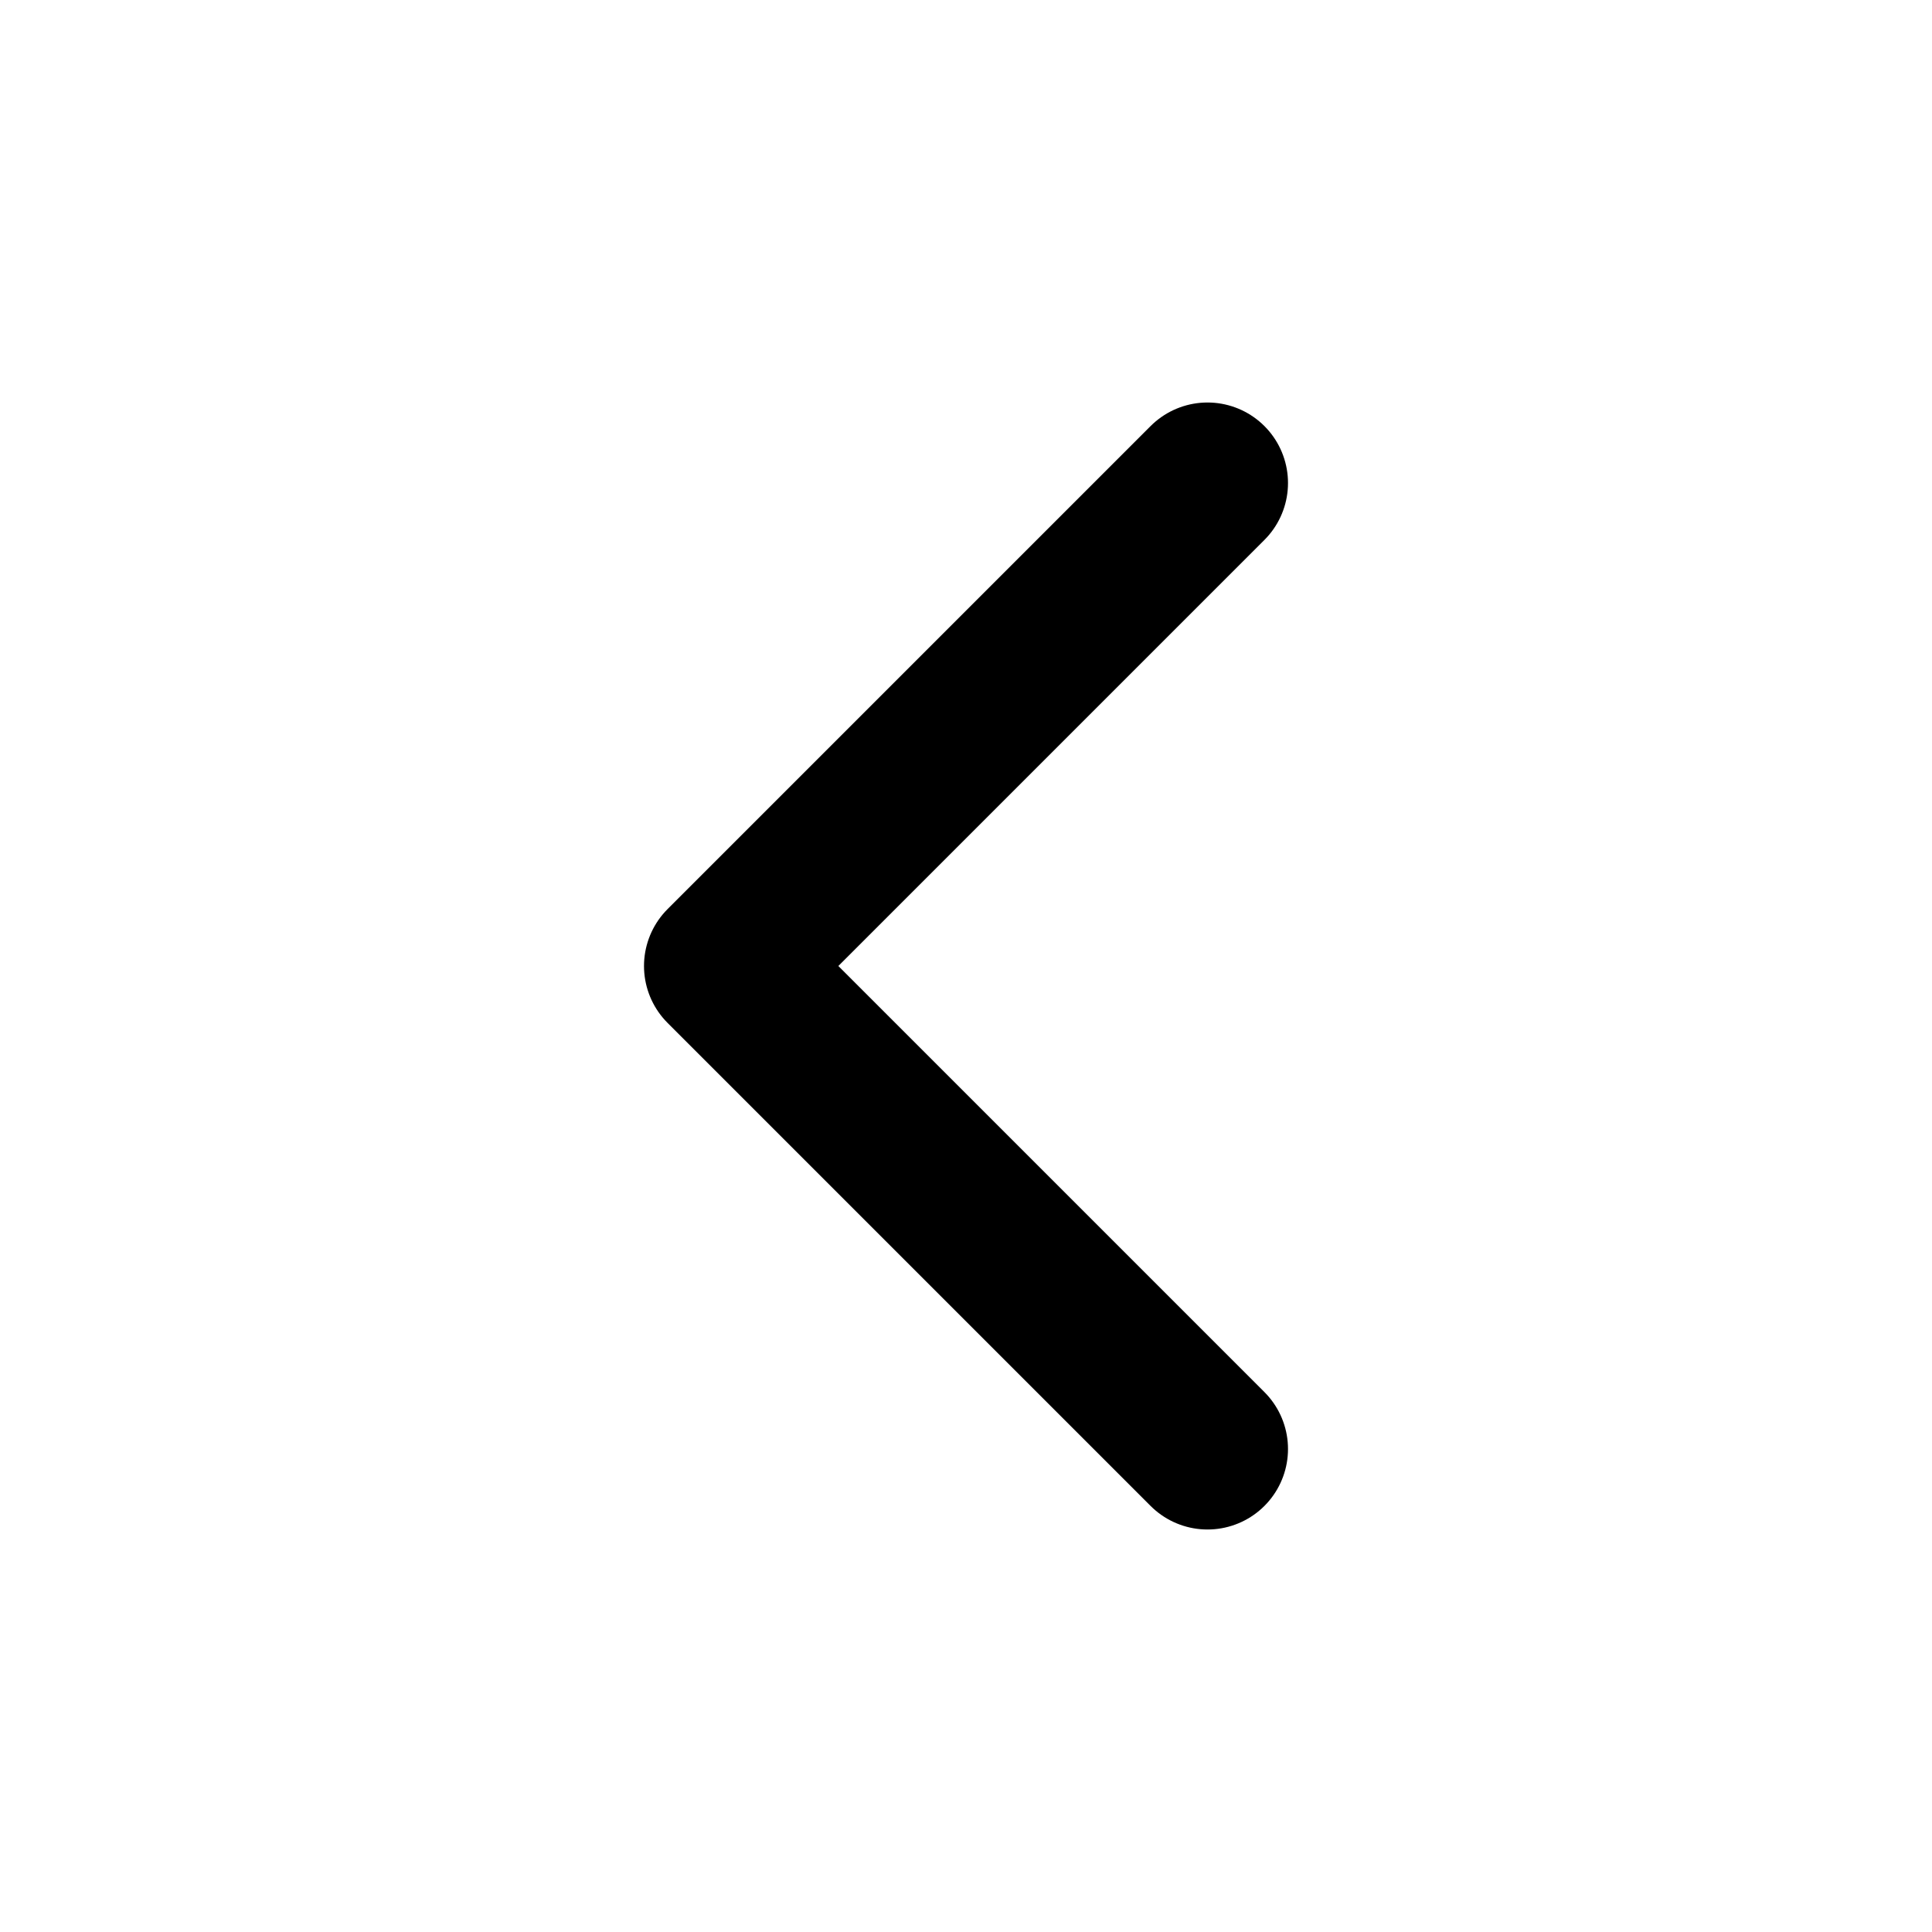
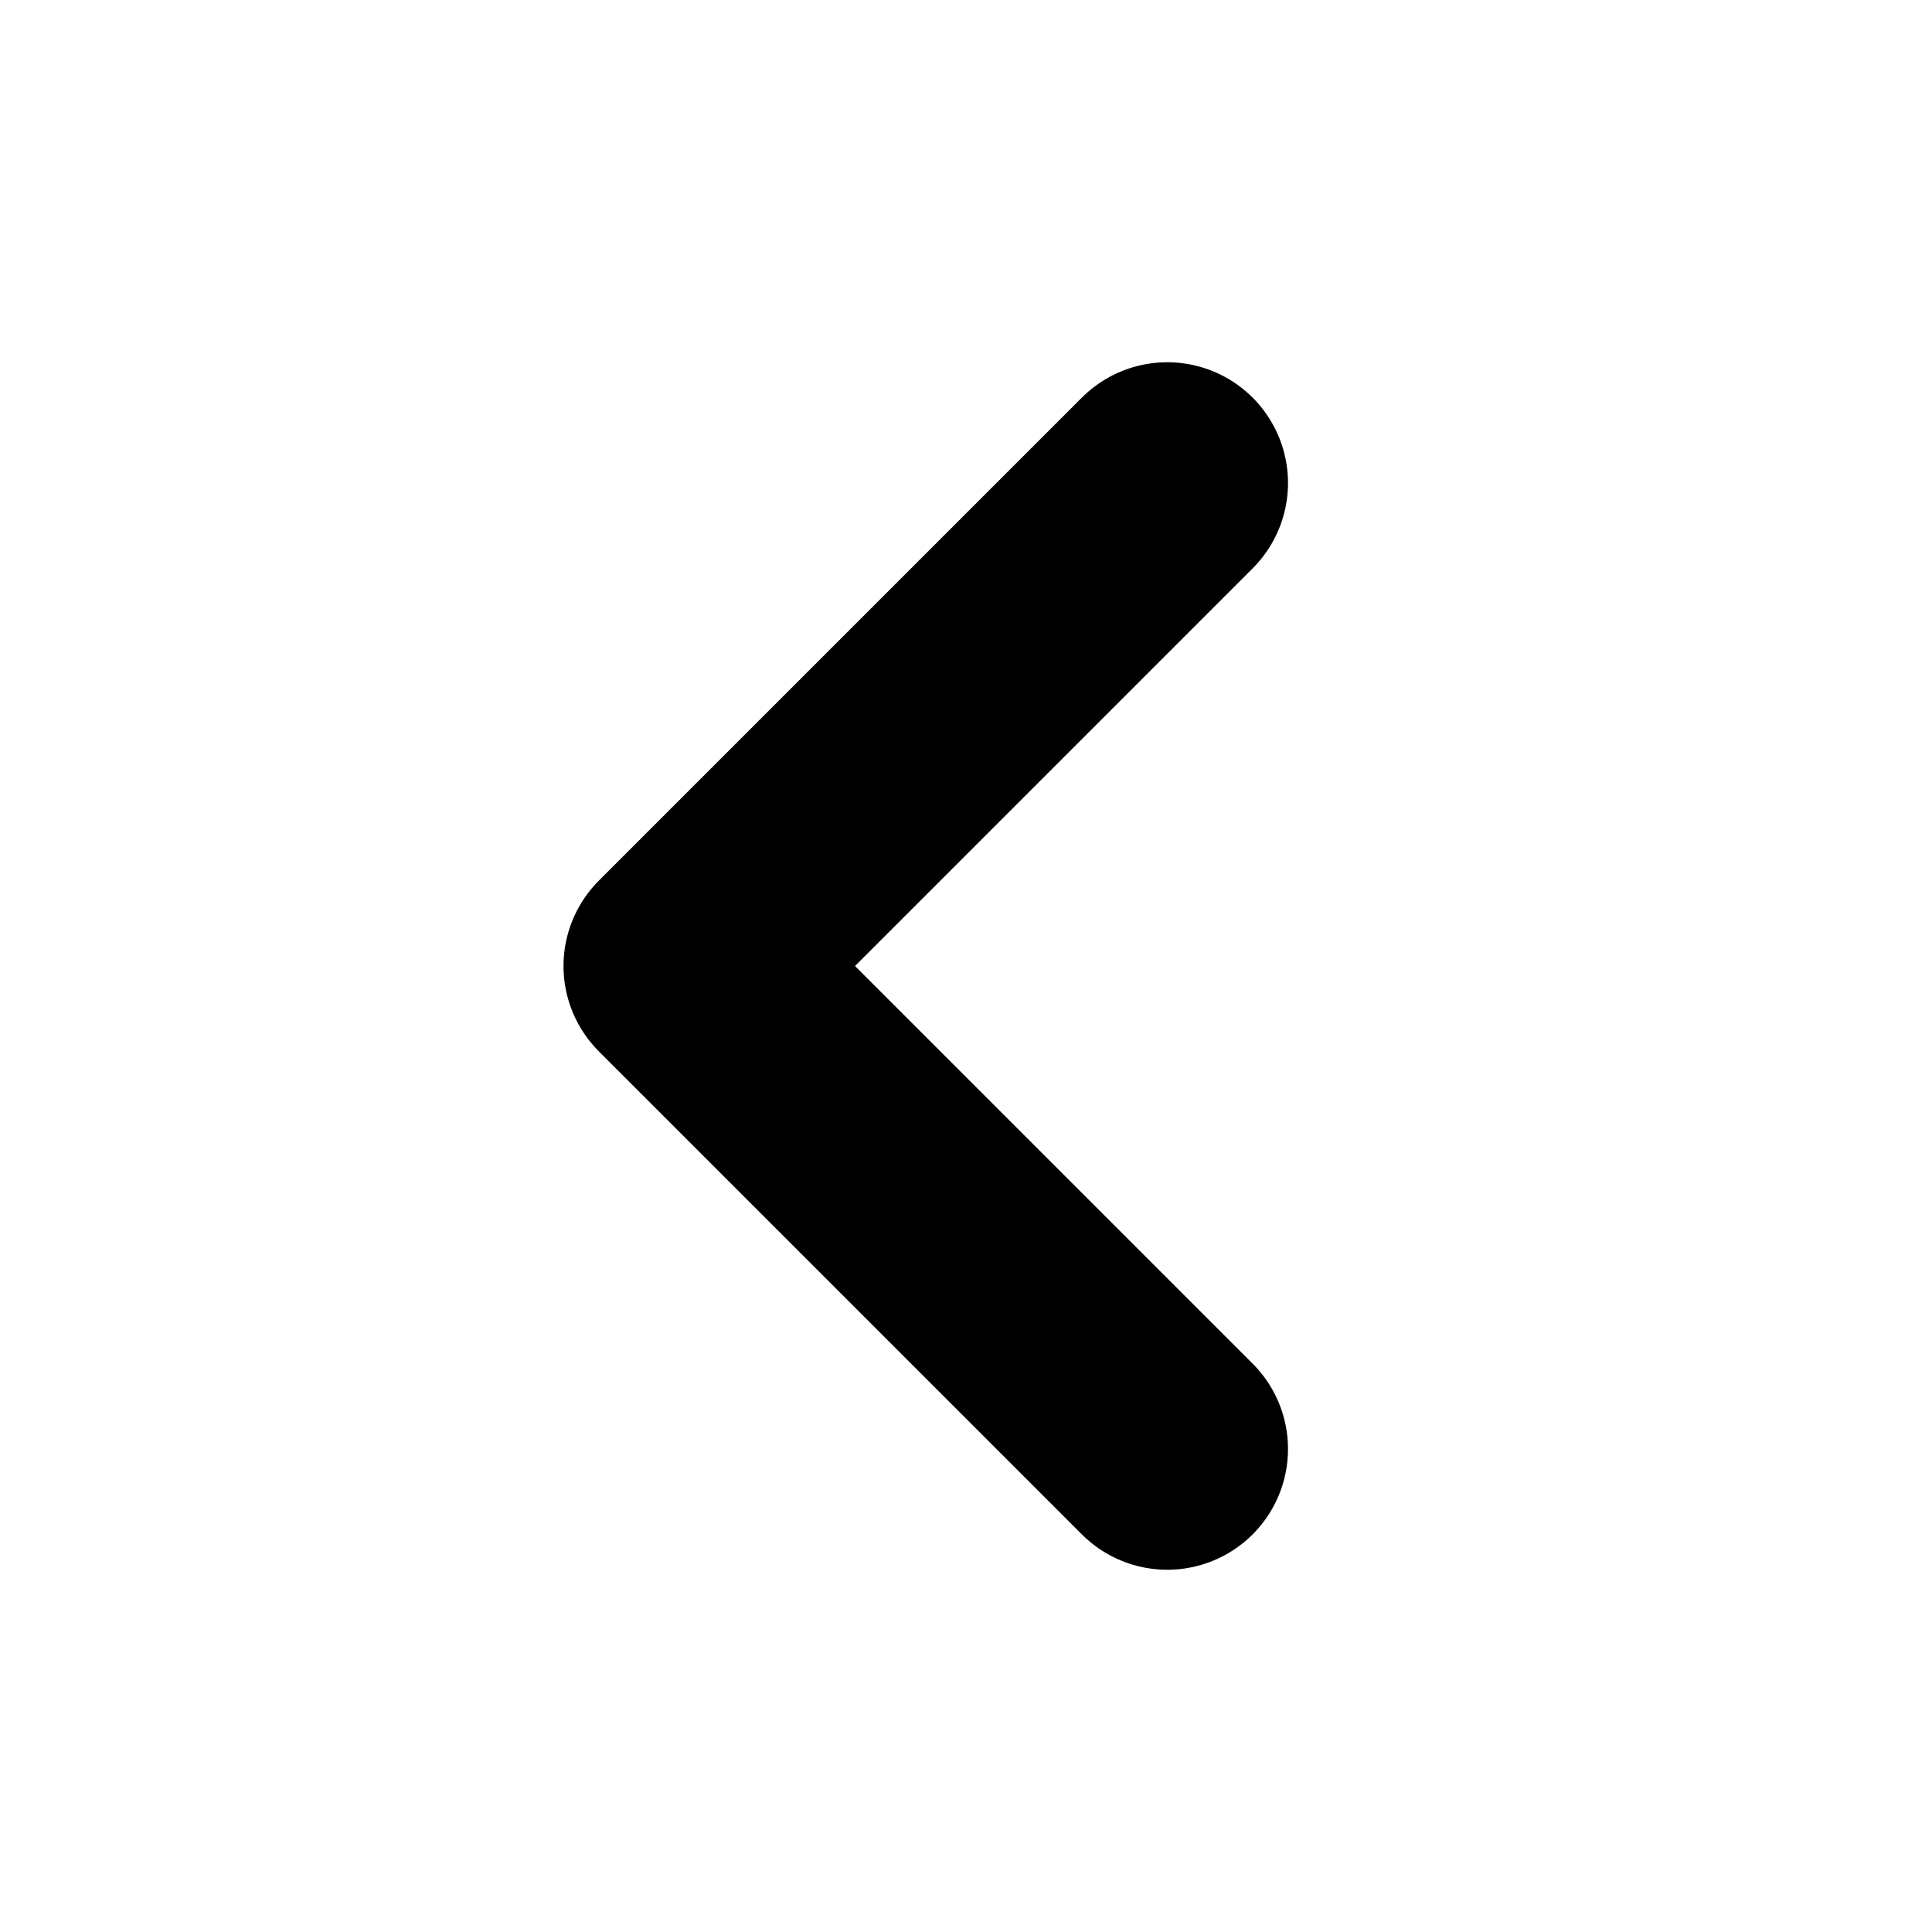
- <svg xmlns="http://www.w3.org/2000/svg" width="24" height="24" viewBox="0 0 24 24" fill="none" stroke="currentColor" stroke-width="2" stroke-linecap="round" stroke-linejoin="round">
-   <path d="m15 18-6-6 6-6" />
+ <svg xmlns="http://www.w3.org/2000/svg" width="24" height="24" viewBox="0 0 24 24" fill="none">
+   <path d="M14.5 6L8.5 12L14.5 18" stroke="currentColor" stroke-width="3" stroke-linecap="round" stroke-linejoin="round" />
</svg>
